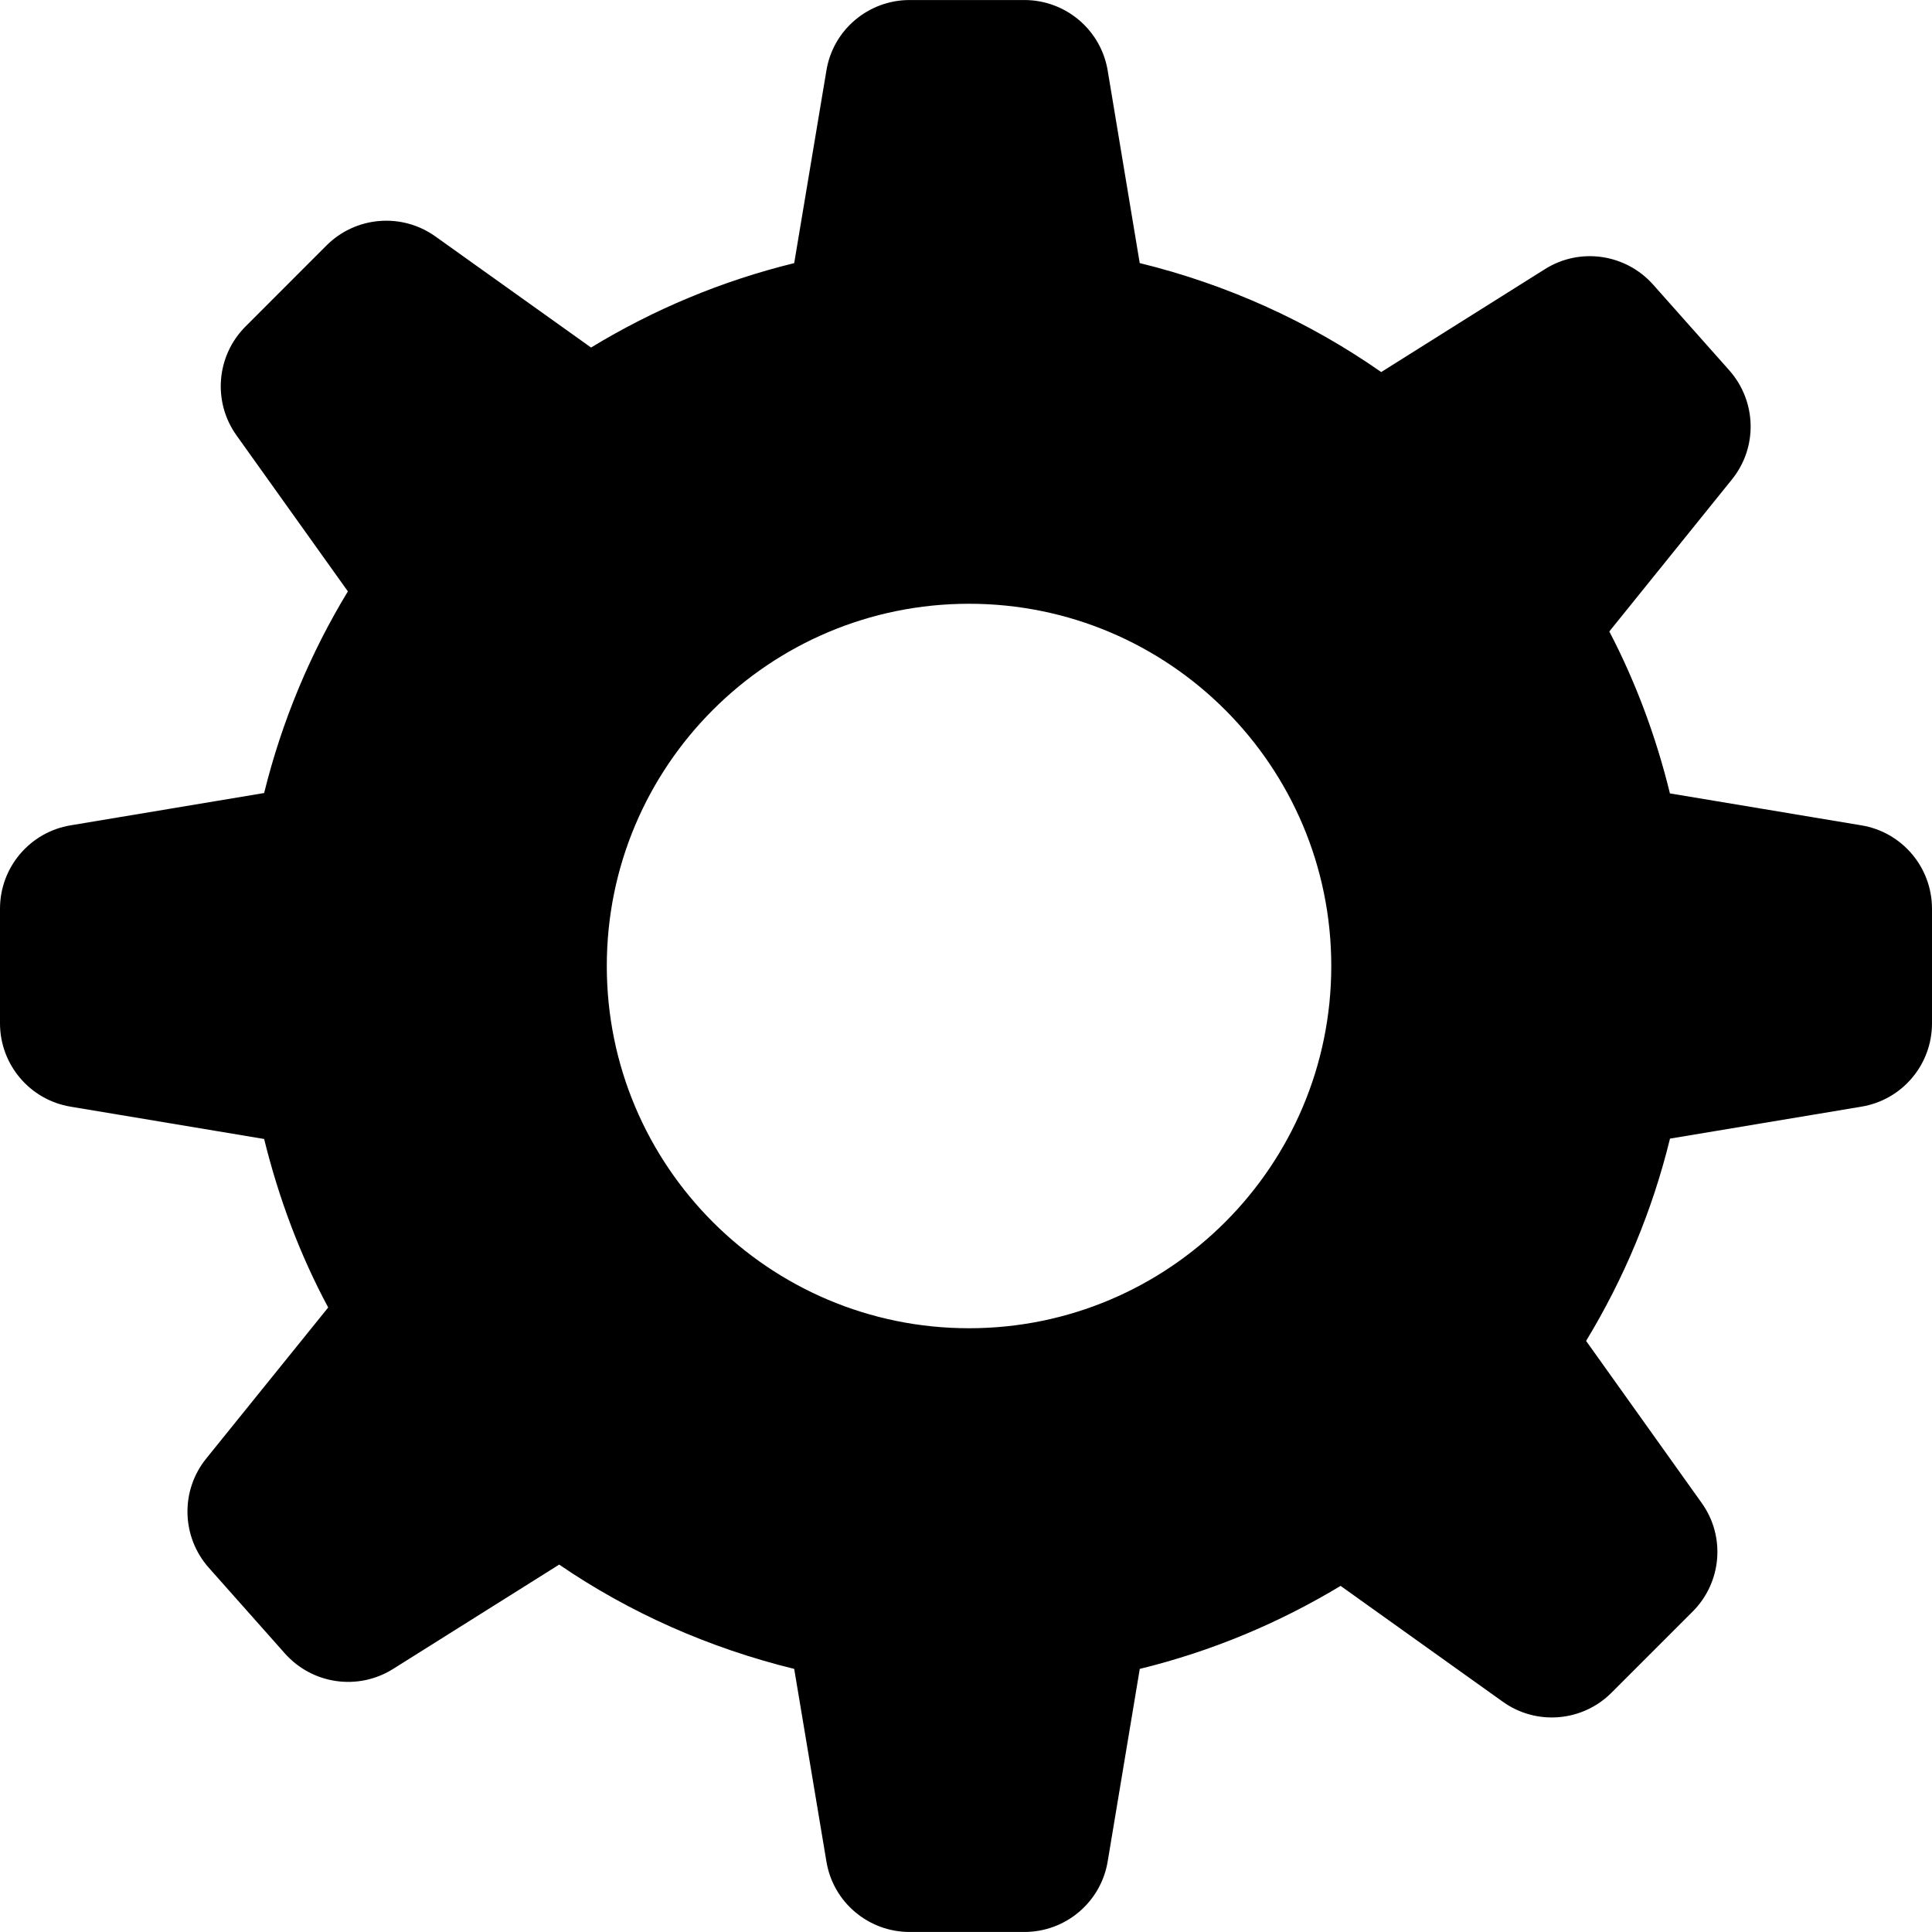
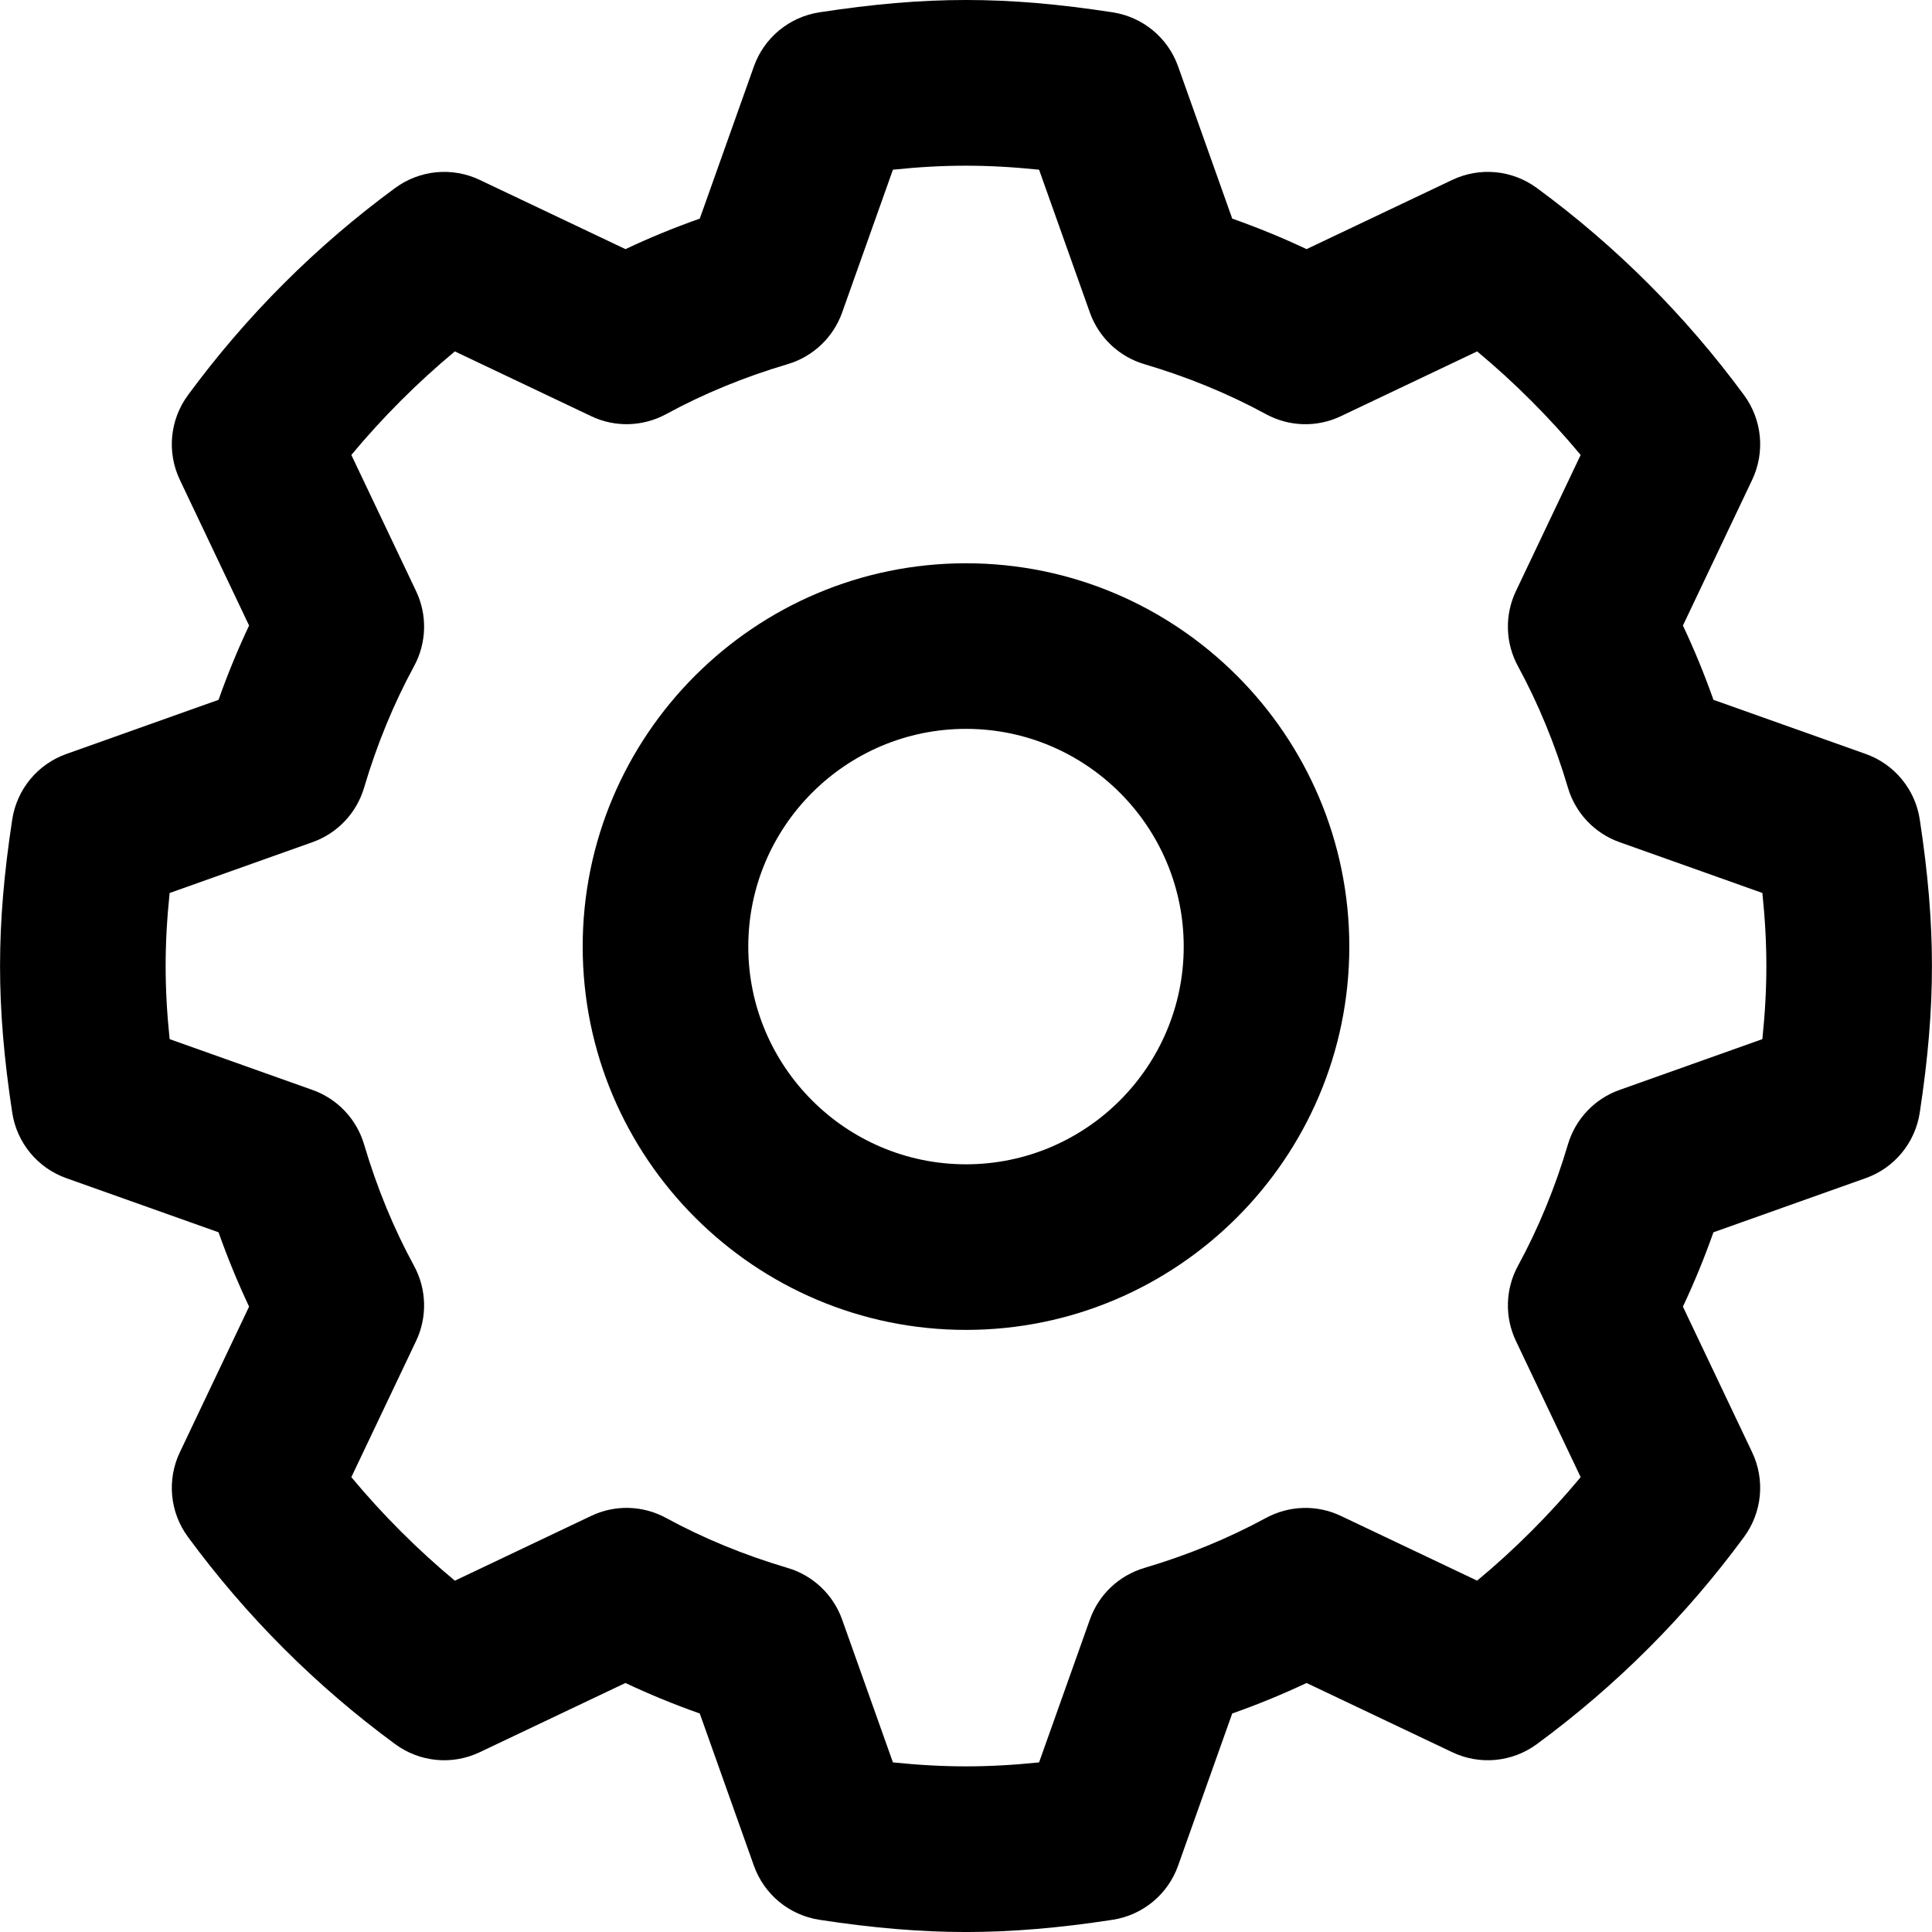
- <svg xmlns="http://www.w3.org/2000/svg" version="1.1" id="Capa_1" x="0px" y="0px" width="896.025px" height="896.025px" viewBox="0 0 896.025 896.025" style="enable-background:new 0 0 896.025 896.025;" xml:space="preserve">
+ <svg xmlns="http://www.w3.org/2000/svg" version="1.1" id="Capa_1" x="0px" y="0px" viewBox="0 0 174.248 174.248" style="enable-background:new 0 0 174.248 174.248;" xml:space="preserve">
  <g>
-     <path id="settings_1_" d="M863.24,382.771l-88.759-14.807c-6.451-26.374-15.857-51.585-28.107-75.099l56.821-70.452   c12.085-14.889,11.536-36.312-1.205-50.682l-35.301-39.729c-12.796-14.355-34.016-17.391-50.202-7.165l-75.906,47.716   c-33.386-23.326-71.204-40.551-112-50.546l-14.85-89.235c-3.116-18.895-19.467-32.759-38.661-32.759h-53.198   c-19.155,0-35.561,13.864-38.608,32.759l-14.931,89.263c-33.729,8.258-65.353,21.588-94.213,39.144l-72.188-51.518   c-15.558-11.115-36.927-9.377-50.504,4.171l-37.583,37.61c-13.548,13.577-15.286,34.946-4.142,50.504l51.638,72.326   c-17.391,28.642-30.584,60.086-38.841,93.515l-89.743,14.985C13.891,385.888,0,402.24,0,421.435v53.156   c0,19.193,13.891,35.547,32.757,38.663l89.743,14.985c6.781,27.508,16.625,53.784,29.709,78.147L95.647,676.44   c-12.044,14.875-11.538,36.312,1.203,50.669l35.274,39.73c12.797,14.382,34.028,17.363,50.216,7.163l77-48.37   c32.581,22.285,69.44,38.664,108.993,48.37l14.931,89.25c3.048,18.896,19.453,32.76,38.608,32.76h53.198   c19.194,0,35.545-13.863,38.661-32.759l14.875-89.25c33.308-8.147,64.531-21.245,93.134-38.5l75.196,53.705   c15.53,11.155,36.915,9.405,50.478-4.186l37.598-37.597c13.532-13.536,15.365-34.893,4.127-50.479l-53.536-75.059   c17.441-28.738,30.704-60.238,38.909-93.816l88.758-14.82c18.921-3.116,32.756-19.469,32.756-38.663v-53.156   C895.998,402.24,882.163,385.888,863.24,382.771z M449.42,616.013c-92.764,0-168-75.25-168-168c0-92.764,75.236-168,168-168   c92.748,0,167.998,75.236,167.998,168C617.418,540.763,542.168,616.013,449.42,616.013z" />
+     <path d="M173.145,73.91c-0.413-2.722-2.29-4.993-4.881-5.912l-13.727-4.881c-0.812-2.3-1.733-4.536-2.754-6.699l6.247-13.146   c1.179-2.479,0.899-5.411-0.729-7.628c-5.265-7.161-11.556-13.452-18.698-18.693c-2.219-1.629-5.141-1.906-7.625-0.724   l-13.138,6.242c-2.163-1.021-4.402-1.94-6.704-2.752l-4.883-13.729c-0.919-2.586-3.184-4.458-5.9-4.876   c-9.65-1.483-16.792-1.483-26.457,0c-2.713,0.418-4.981,2.29-5.9,4.876l-4.883,13.729c-2.302,0.812-4.541,1.731-6.702,2.752   l-13.143-6.242c-2.479-1.181-5.406-0.904-7.623,0.724c-7.142,5.241-13.433,11.532-18.698,18.693   c-1.629,2.217-1.908,5.148-0.729,7.628l6.247,13.146c-1.021,2.159-1.94,4.4-2.754,6.699L5.982,68.003   c-2.589,0.919-4.463,3.189-4.879,5.907c-0.749,4.92-1.099,9.115-1.099,13.219c0,4.098,0.35,8.299,1.099,13.219   c0.413,2.722,2.29,4.993,4.881,5.912l13.727,4.881c0.814,2.304,1.736,4.541,2.754,6.704l-6.247,13.141   c-1.179,2.479-0.899,5.411,0.727,7.623c5.258,7.156,11.549,13.447,18.7,18.698c2.217,1.629,5.144,1.911,7.625,0.724l13.138-6.242   c2.163,1.021,4.402,1.94,6.704,2.752l4.883,13.729c0.919,2.586,3.184,4.458,5.9,4.876c4.828,0.744,9.154,1.104,13.228,1.104   c4.074,0,8.401-0.36,13.228-1.104c2.715-0.418,4.981-2.29,5.9-4.876l4.883-13.729c2.302-0.812,4.541-1.731,6.704-2.752   l13.138,6.242c2.484,1.186,5.411,0.904,7.628-0.724c7.159-5.26,13.45-11.551,18.698-18.698c1.626-2.212,1.906-5.144,0.727-7.623   l-6.247-13.141c1.021-2.163,1.942-4.405,2.754-6.704l13.727-4.881c2.591-0.919,4.468-3.189,4.881-5.912   c0.749-4.92,1.099-9.12,1.099-13.219S173.894,78.829,173.145,73.91z M158.949,93.72l-12.878,4.58   c-2.251,0.797-3.982,2.625-4.66,4.92c-1.15,3.889-2.664,7.569-4.504,10.943c-1.142,2.1-1.213,4.619-0.187,6.777l5.841,12.285   c-2.822,3.389-5.943,6.515-9.337,9.334l-12.283-5.834c-2.161-1.036-4.672-0.953-6.775,0.185c-3.379,1.838-7.061,3.35-10.953,4.502   c-2.29,0.676-4.118,2.406-4.917,4.657l-4.582,12.883c-4.677,0.476-8.503,0.476-13.18,0l-4.582-12.883   c-0.8-2.246-2.628-3.982-4.917-4.657c-3.894-1.152-7.579-2.664-10.953-4.502c-2.103-1.147-4.619-1.22-6.775-0.185l-12.283,5.839   c-3.391-2.825-6.512-5.946-9.337-9.339l5.841-12.285c1.026-2.159,0.955-4.677-0.187-6.777c-1.835-3.364-3.35-7.049-4.504-10.948   c-0.678-2.29-2.411-4.118-4.66-4.915l-12.878-4.58c-0.243-2.343-0.36-4.502-0.36-6.592s0.117-4.244,0.36-6.587l12.881-4.584   c2.248-0.797,3.979-2.625,4.657-4.915c1.152-3.889,2.667-7.574,4.504-10.953c1.142-2.095,1.213-4.619,0.187-6.772l-5.841-12.285   c2.827-3.393,5.948-6.519,9.337-9.339l12.288,5.839c2.151,1.036,4.677,0.953,6.775-0.185c3.372-1.838,7.054-3.35,10.948-4.502   c2.29-0.676,4.118-2.411,4.917-4.657l4.582-12.883c4.633-0.481,8.466-0.481,13.18,0l4.582,12.883   c0.8,2.246,2.628,3.982,4.917,4.657c3.894,1.152,7.579,2.664,10.953,4.502c2.103,1.147,4.614,1.22,6.775,0.185l12.283-5.839   c3.389,2.82,6.51,5.946,9.337,9.339l-5.841,12.285c-1.026,2.154-0.955,4.677,0.187,6.772c1.843,3.389,3.357,7.069,4.504,10.948   c0.678,2.295,2.409,4.123,4.66,4.92l12.878,4.58c0.243,2.343,0.36,4.502,0.36,6.592S159.192,91.377,158.949,93.72z" />
+     <path d="M87.124,50.802c-19.062,0-34.571,15.508-34.571,34.571s15.508,34.571,34.571,34.571s34.571-15.508,34.571-34.571   S106.186,50.802,87.124,50.802z M87.124,105.009c-10.827,0-19.636-8.809-19.636-19.636s8.809-19.636,19.636-19.636   s19.636,8.809,19.636,19.636S97.951,105.009,87.124,105.009z" />
  </g>
  <g>
</g>
  <g>
</g>
  <g>
</g>
  <g>
</g>
  <g>
</g>
  <g>
</g>
  <g>
</g>
  <g>
</g>
  <g>
</g>
  <g>
</g>
  <g>
</g>
  <g>
</g>
  <g>
</g>
  <g>
</g>
  <g>
</g>
</svg>
